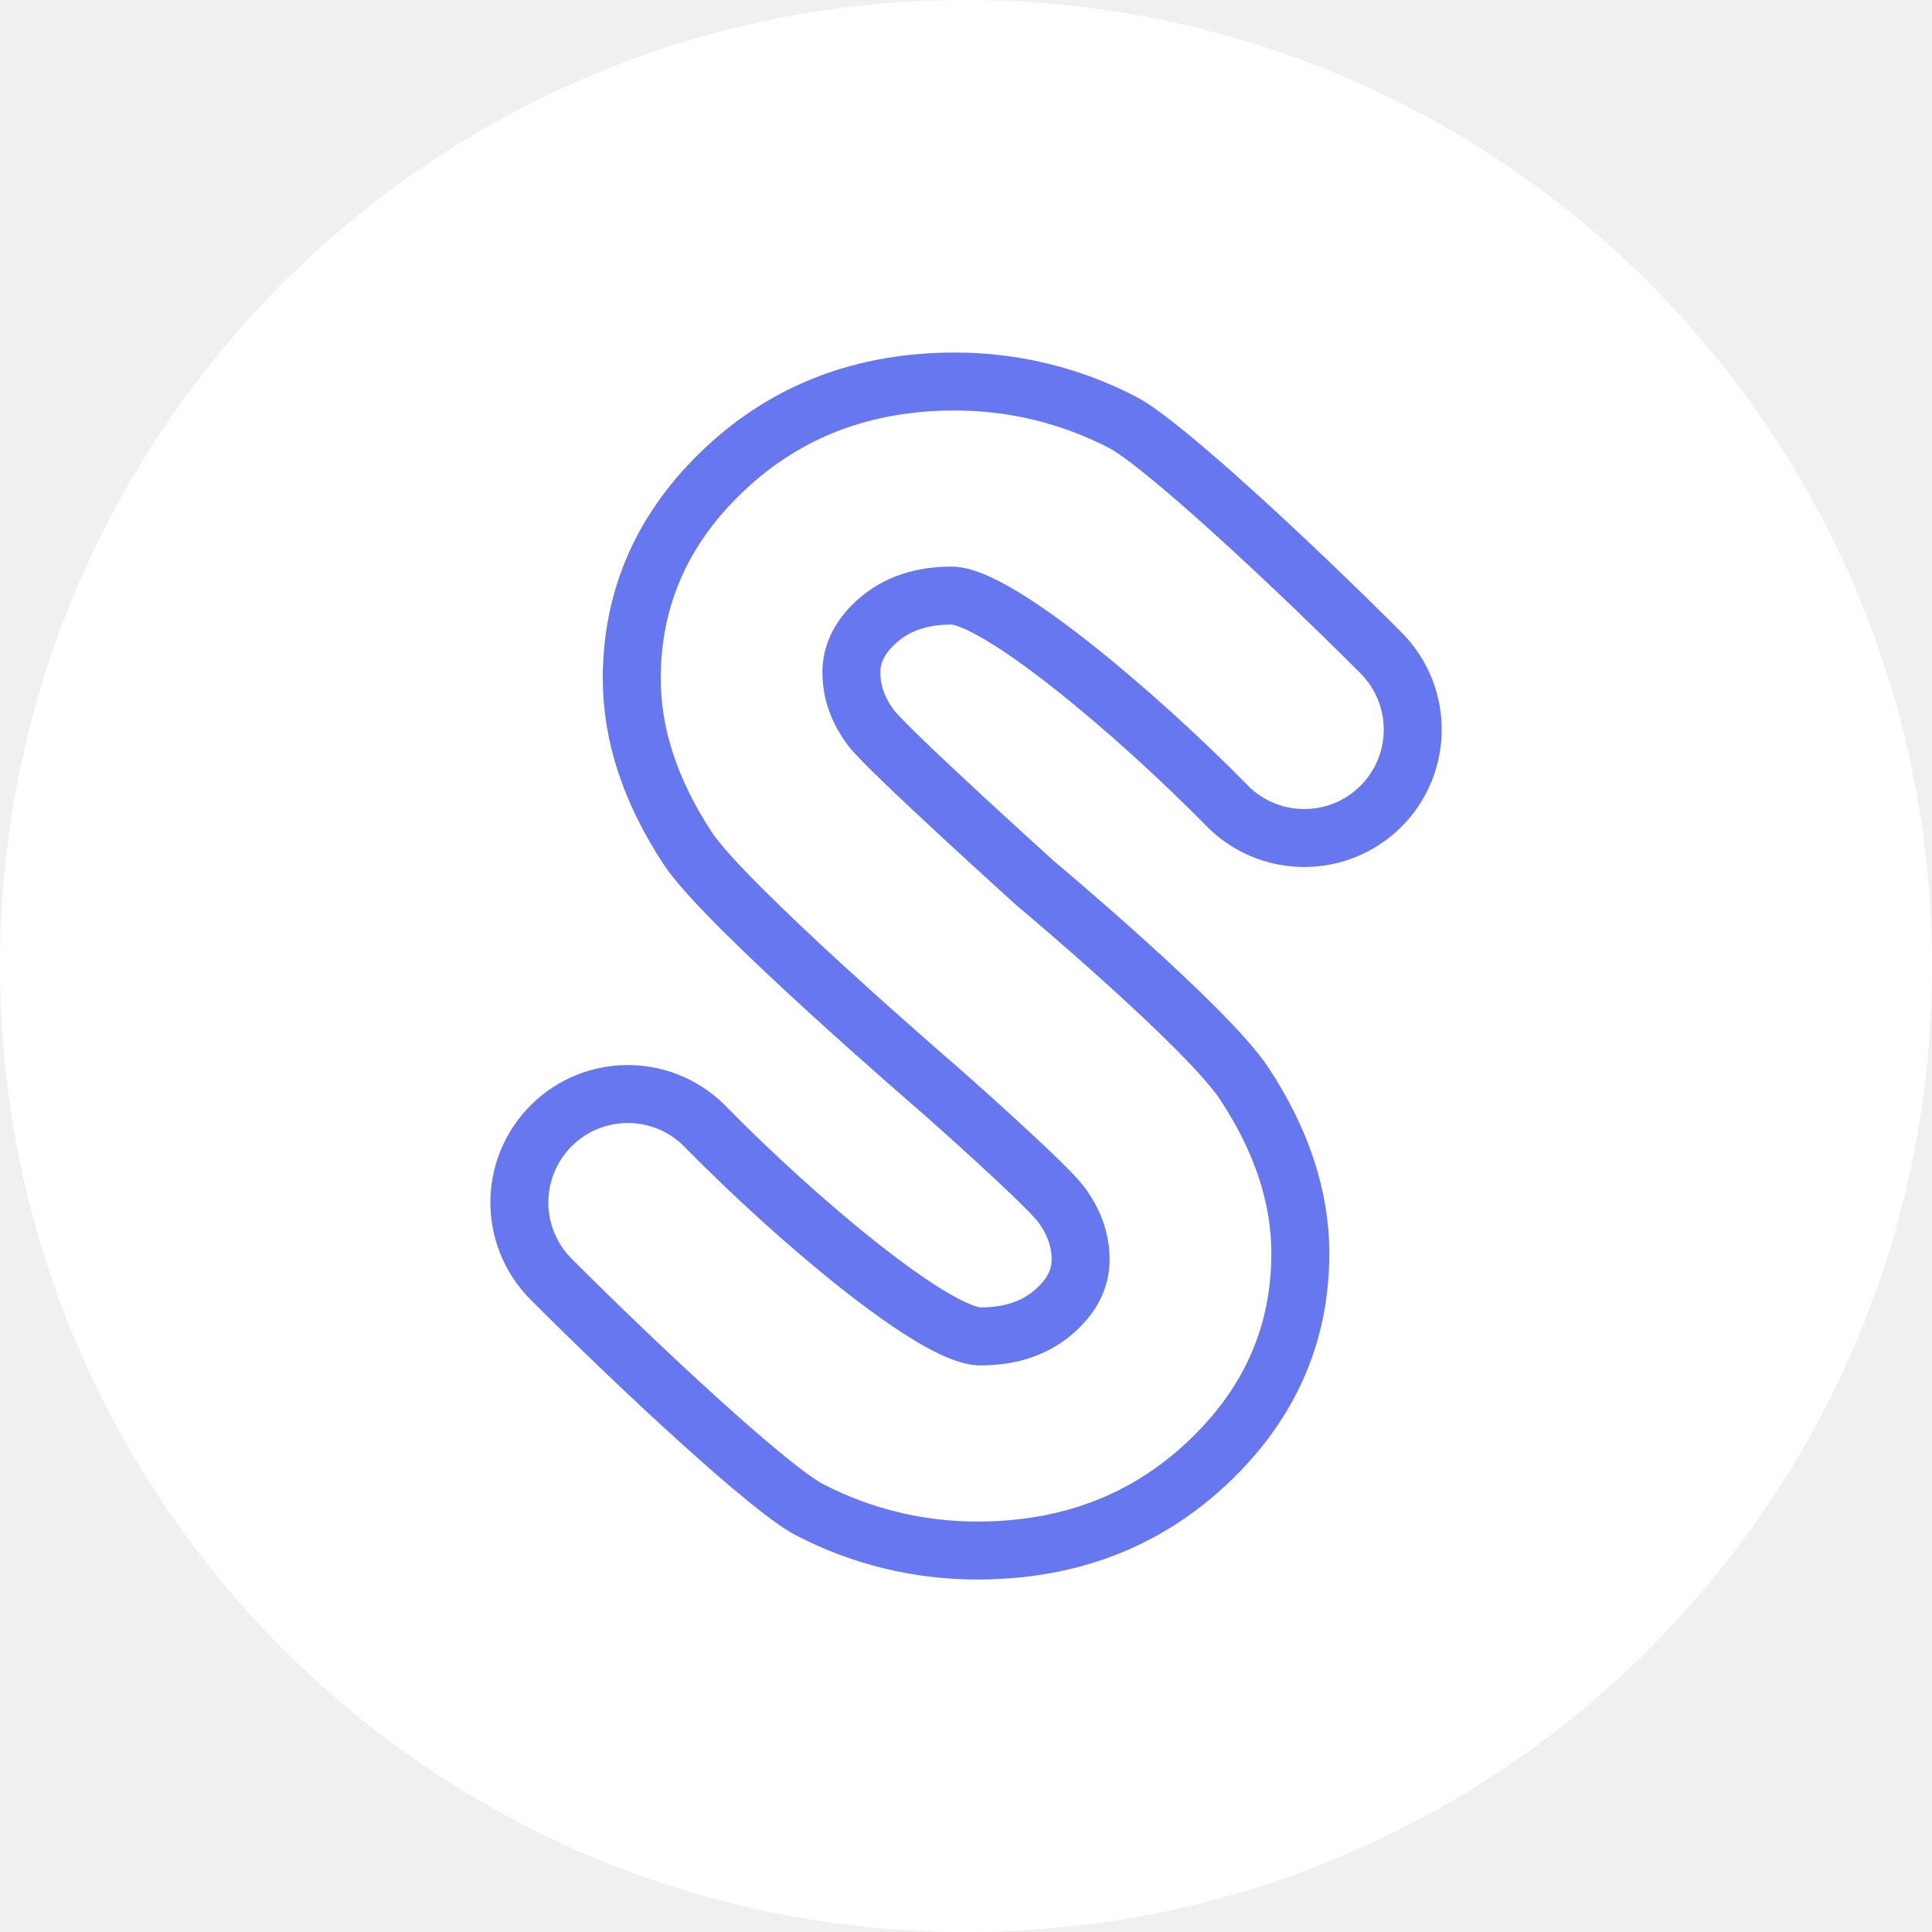
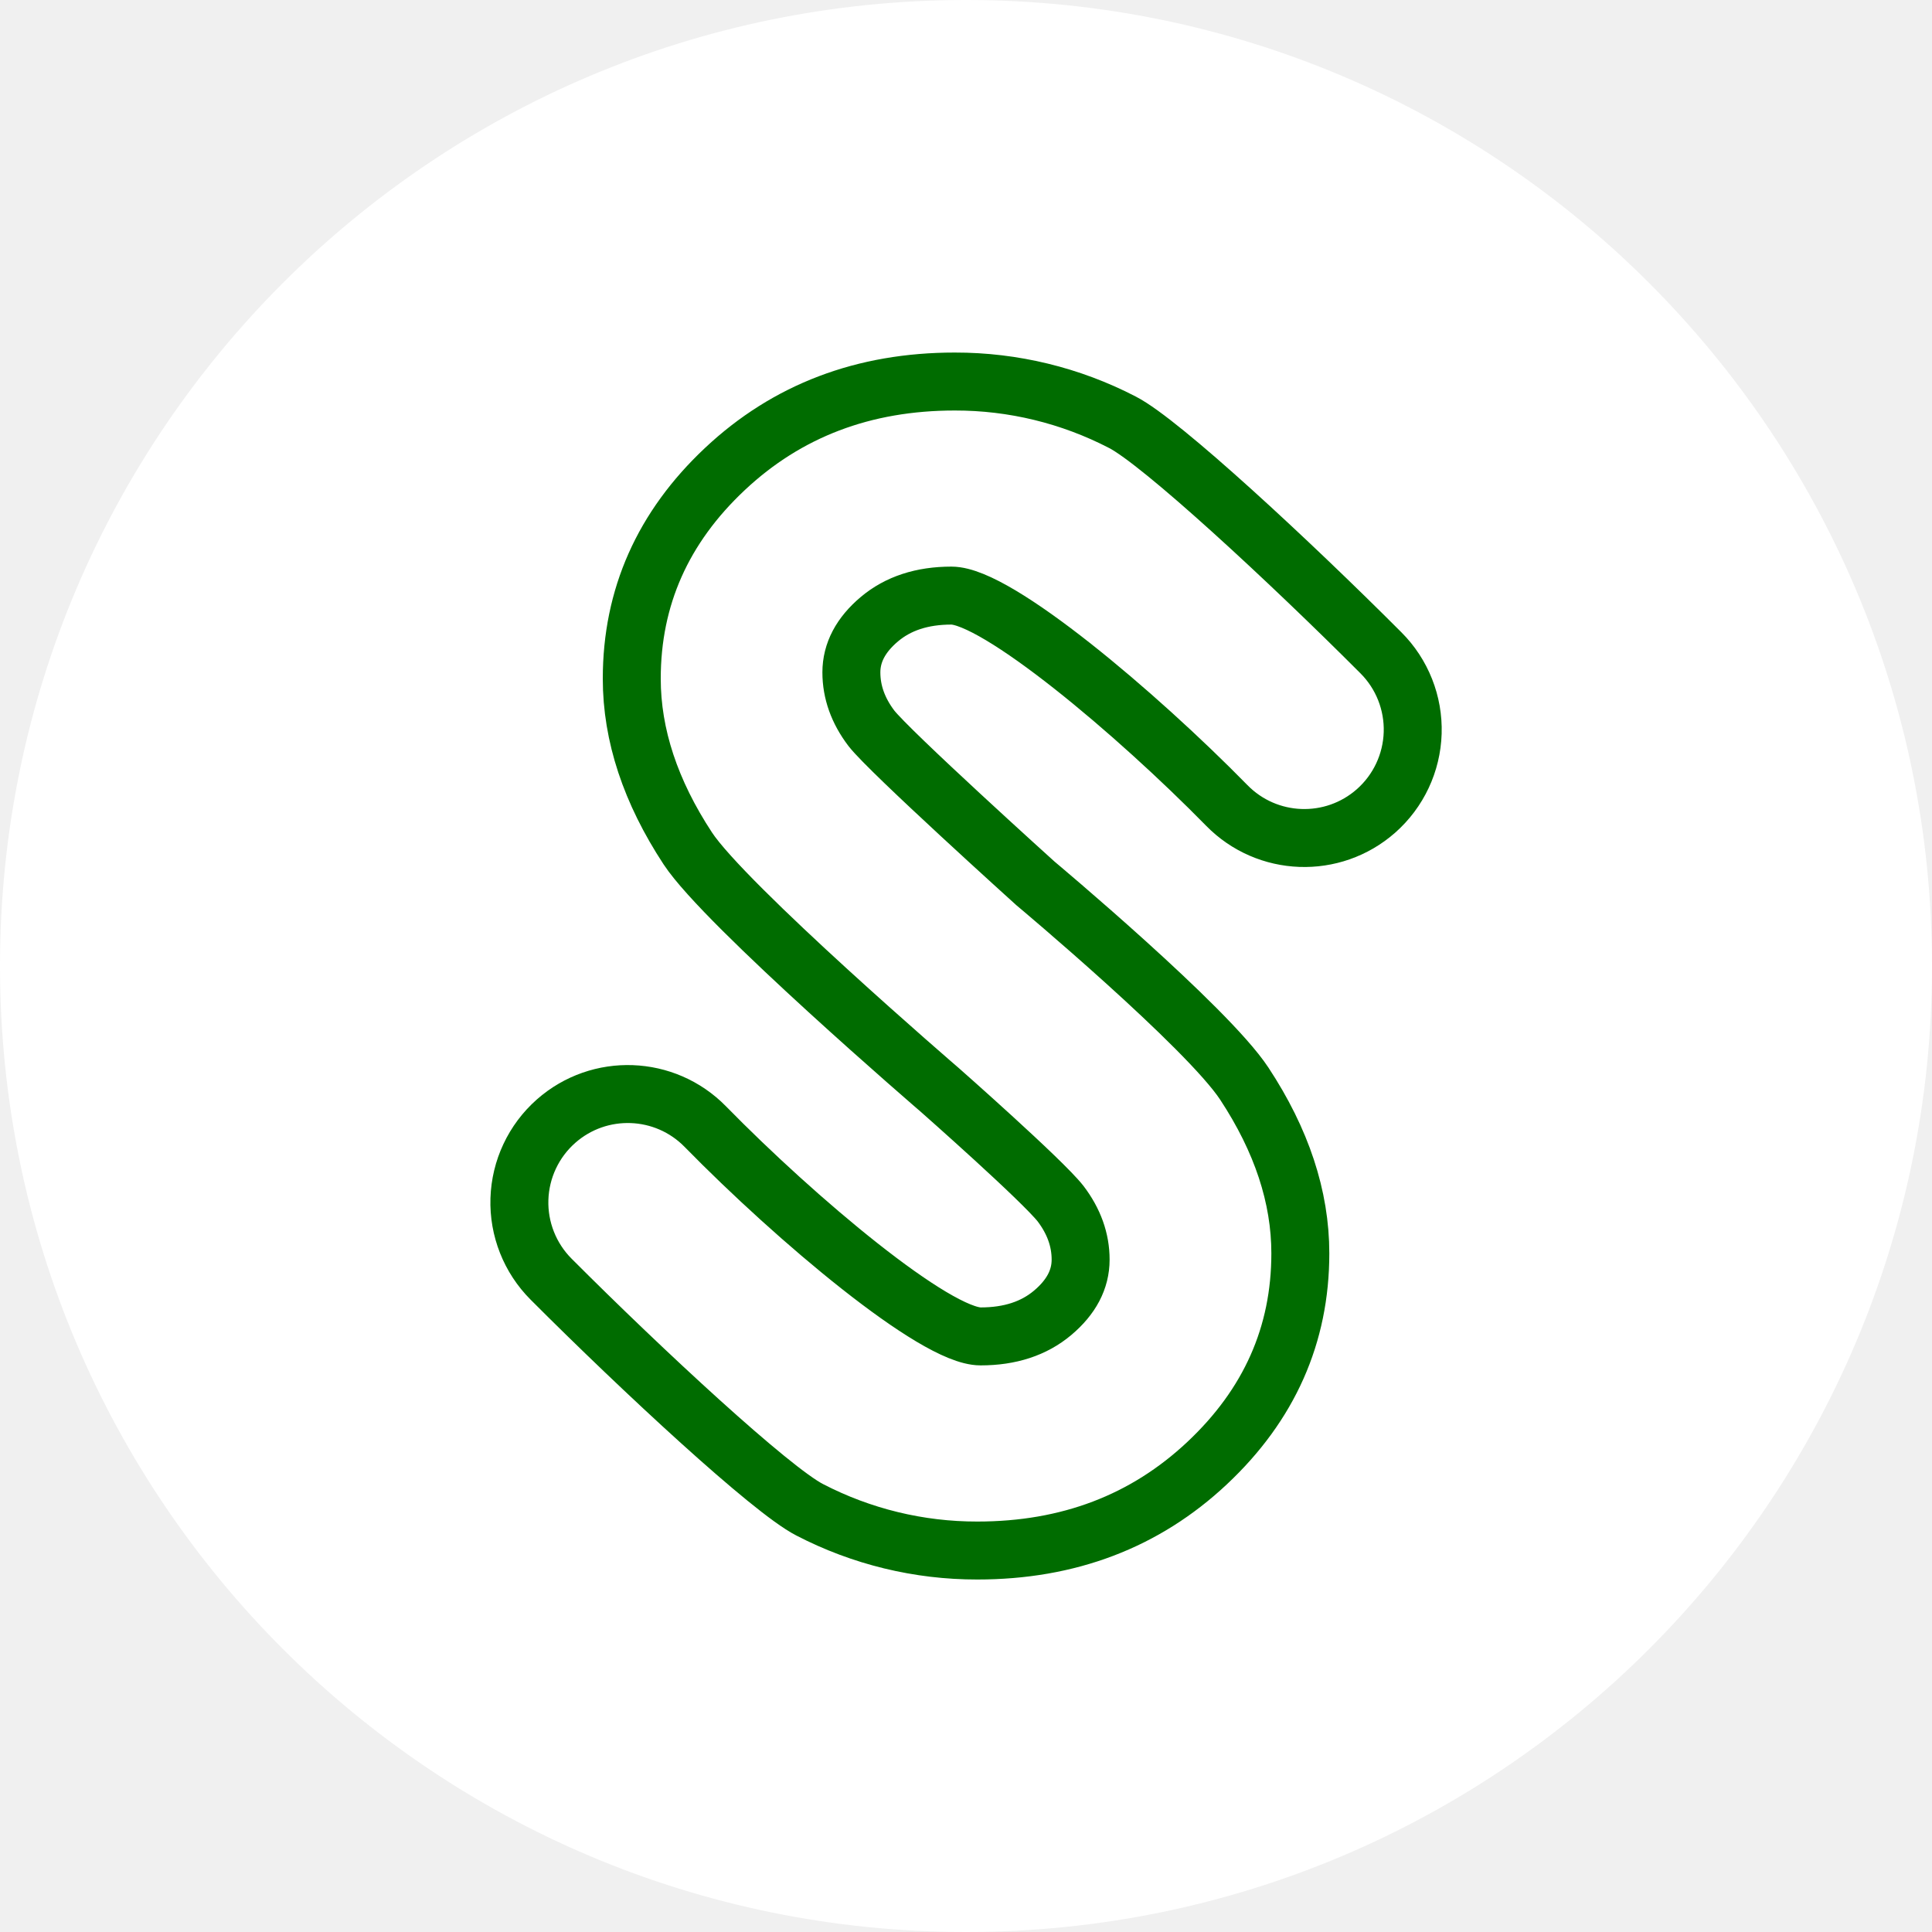
<svg xmlns="http://www.w3.org/2000/svg" id="Layer_1" data-name="Layer 1" viewBox="0 0 1000 1000">
  <defs>
-     <style>.cls-1{fill:#fff;}.cls-2{fill:none;stroke:#6777ef;stroke-miterlimit:10;stroke-width:30px;}</style>
+     <style>.cls-1{fill:#fff;}.cls-2{fill:none;stroke:#006c00;stroke-miterlimit:10;stroke-width:30px;}</style>
  </defs>
  <circle class="cls-1" cx="500" cy="500" r="500" />
  <path class="cls-2" d="M486.5,564.21S375.28,468.5,356,439.14s-29-58.64-29-87.86q0-63.25,48.22-108.53t119-45.27a187.77,187.77,0,0,1,86.73,21.08c20,10.24,86.71,72.12,133.84,119.36a56.16,56.16,0,0,1-2.55,81.8h0a56.15,56.15,0,0,1-77.28-2.85c-46.88-47.82-119-108.59-142.5-108.59q-22.79,0-37.28,12.2T440.67,348q0,15.3,10.35,28.95c9.39,12.13,84.91,80.28,84.91,80.28s88.79,74.3,108.12,103.66,29,58.64,29,87.86q0,63.25-48.22,108.53t-119,45.27a187.77,187.77,0,0,1-86.73-21.08c-20-10.24-86.71-72.12-133.84-119.36a56.16,56.16,0,0,1,2.55-81.8h0a56.15,56.15,0,0,1,77.28,2.85C411.94,631,484,691.72,507.56,691.72q22.79,0,37.28-12.2T559.33,652q0-15.3-10.35-28.95C539.59,611,486.5,564.21,486.5,564.21Z" />
</svg>
